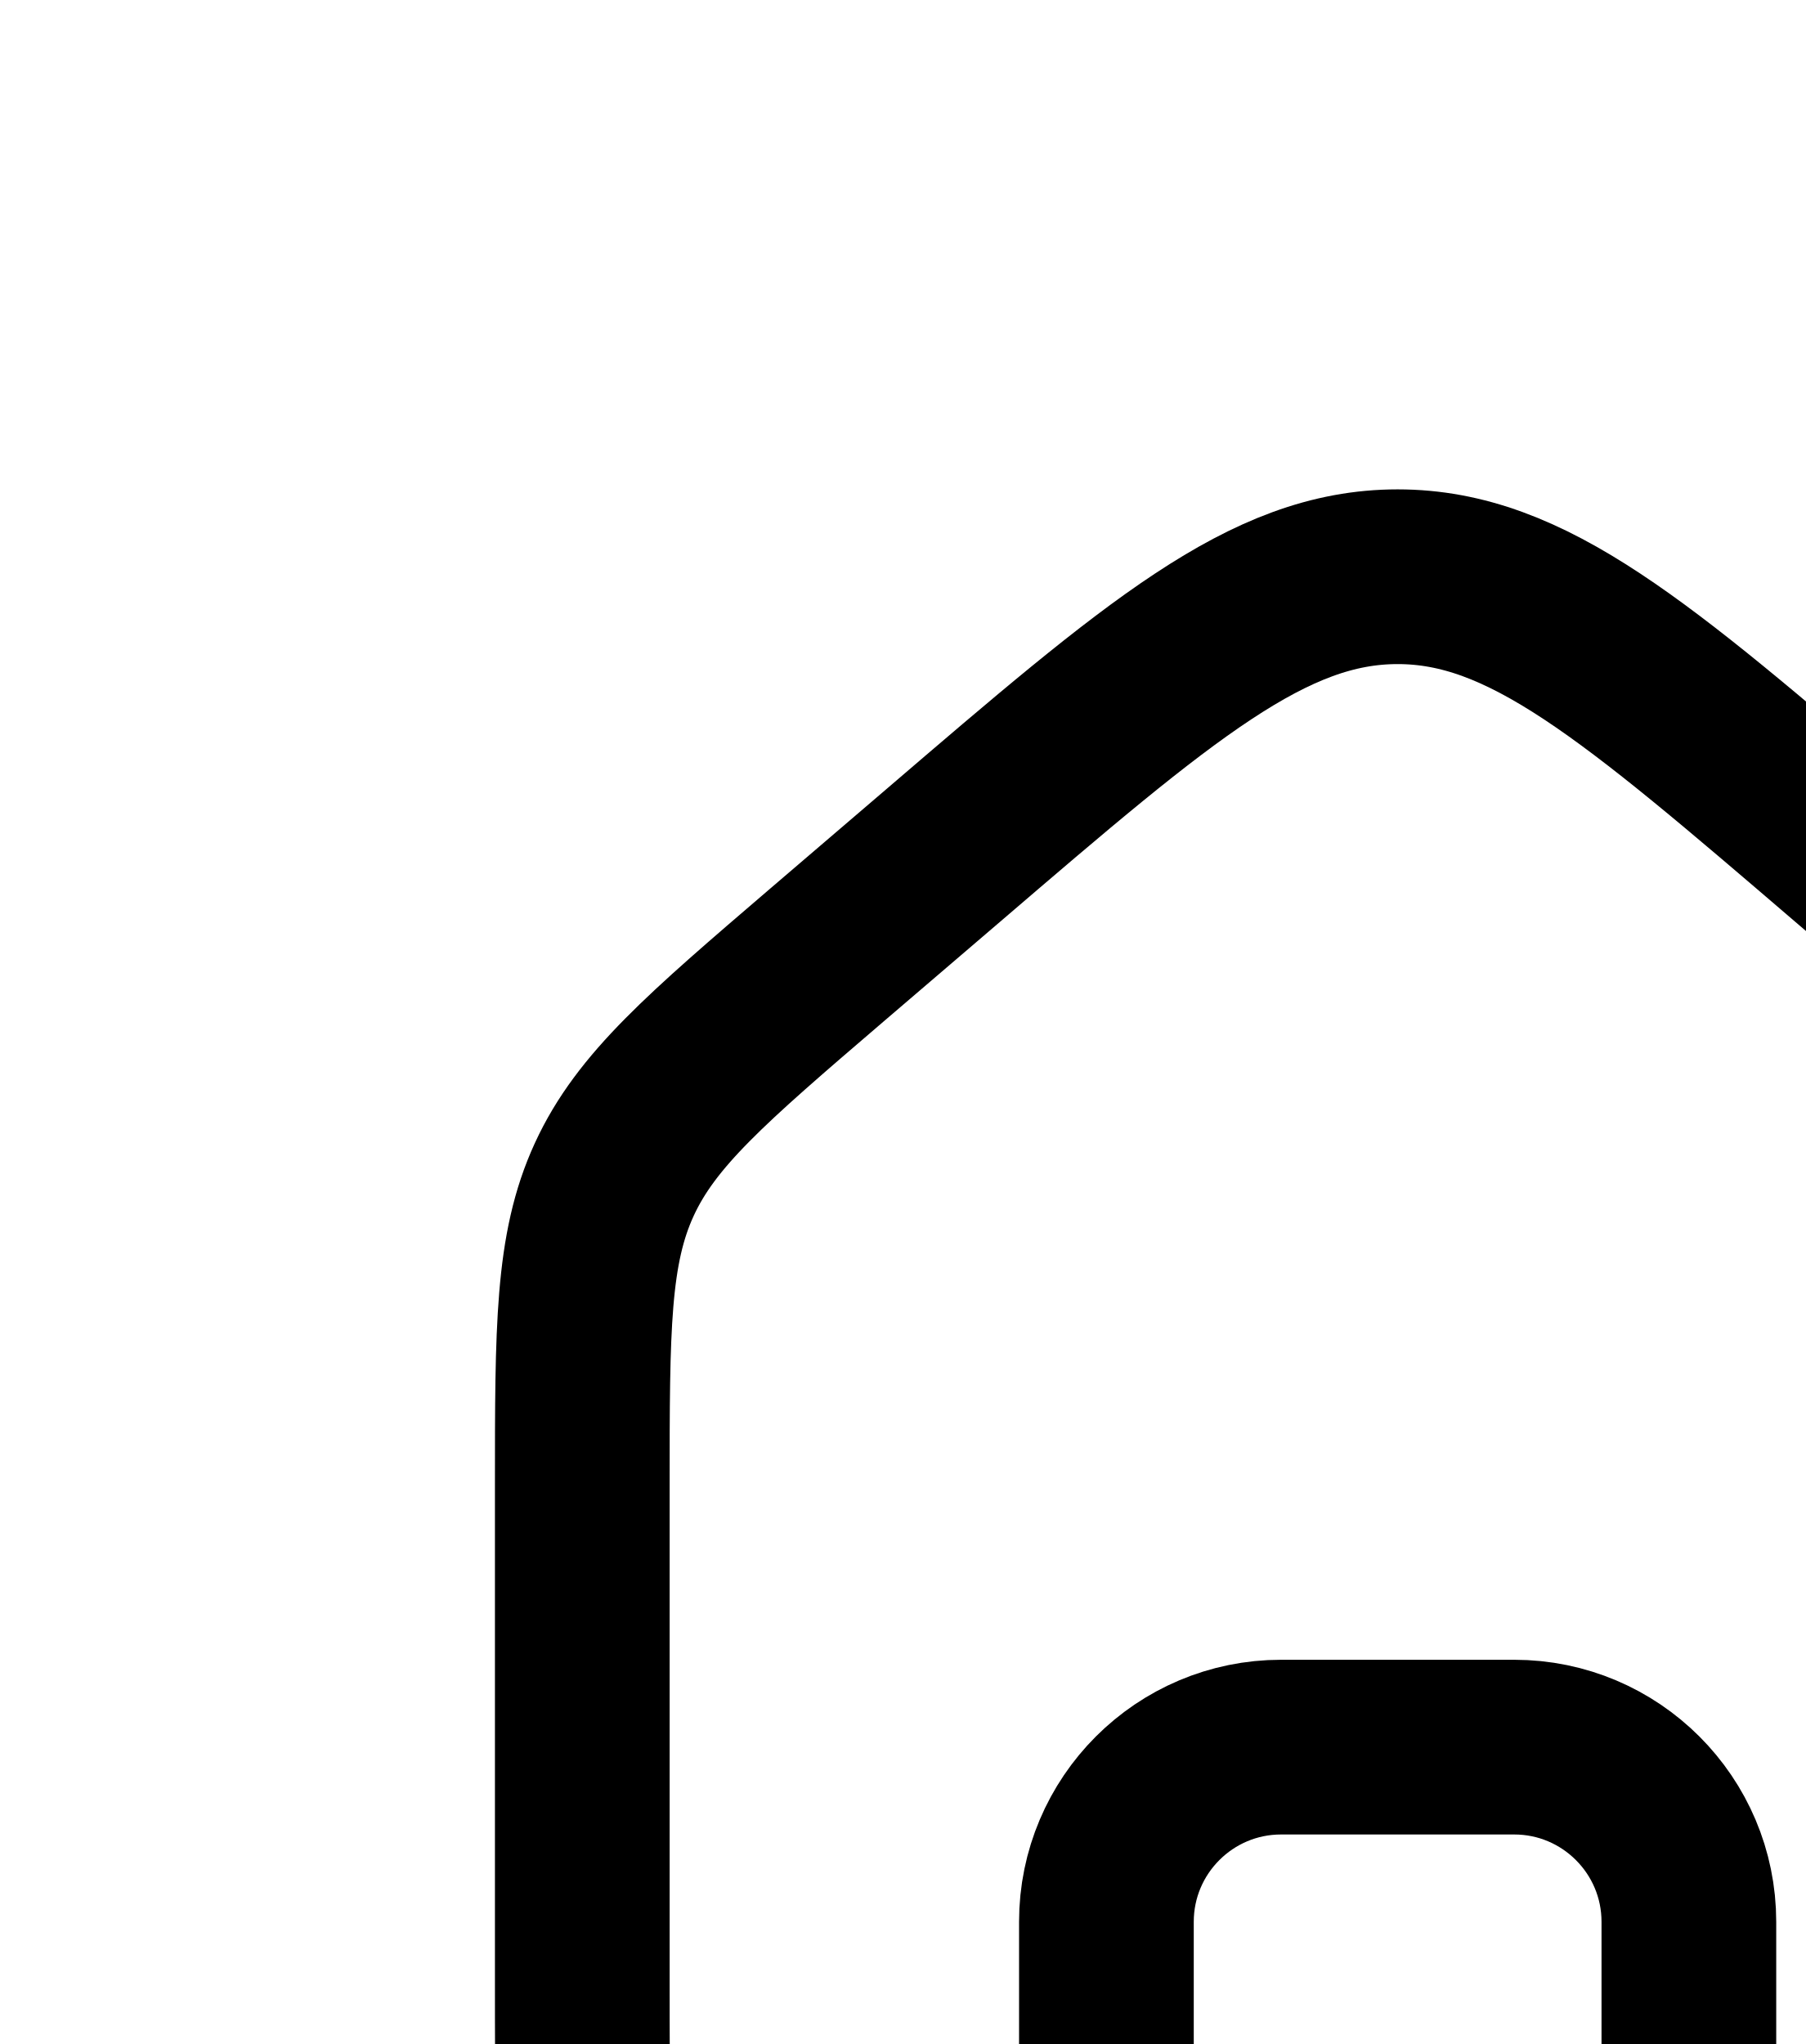
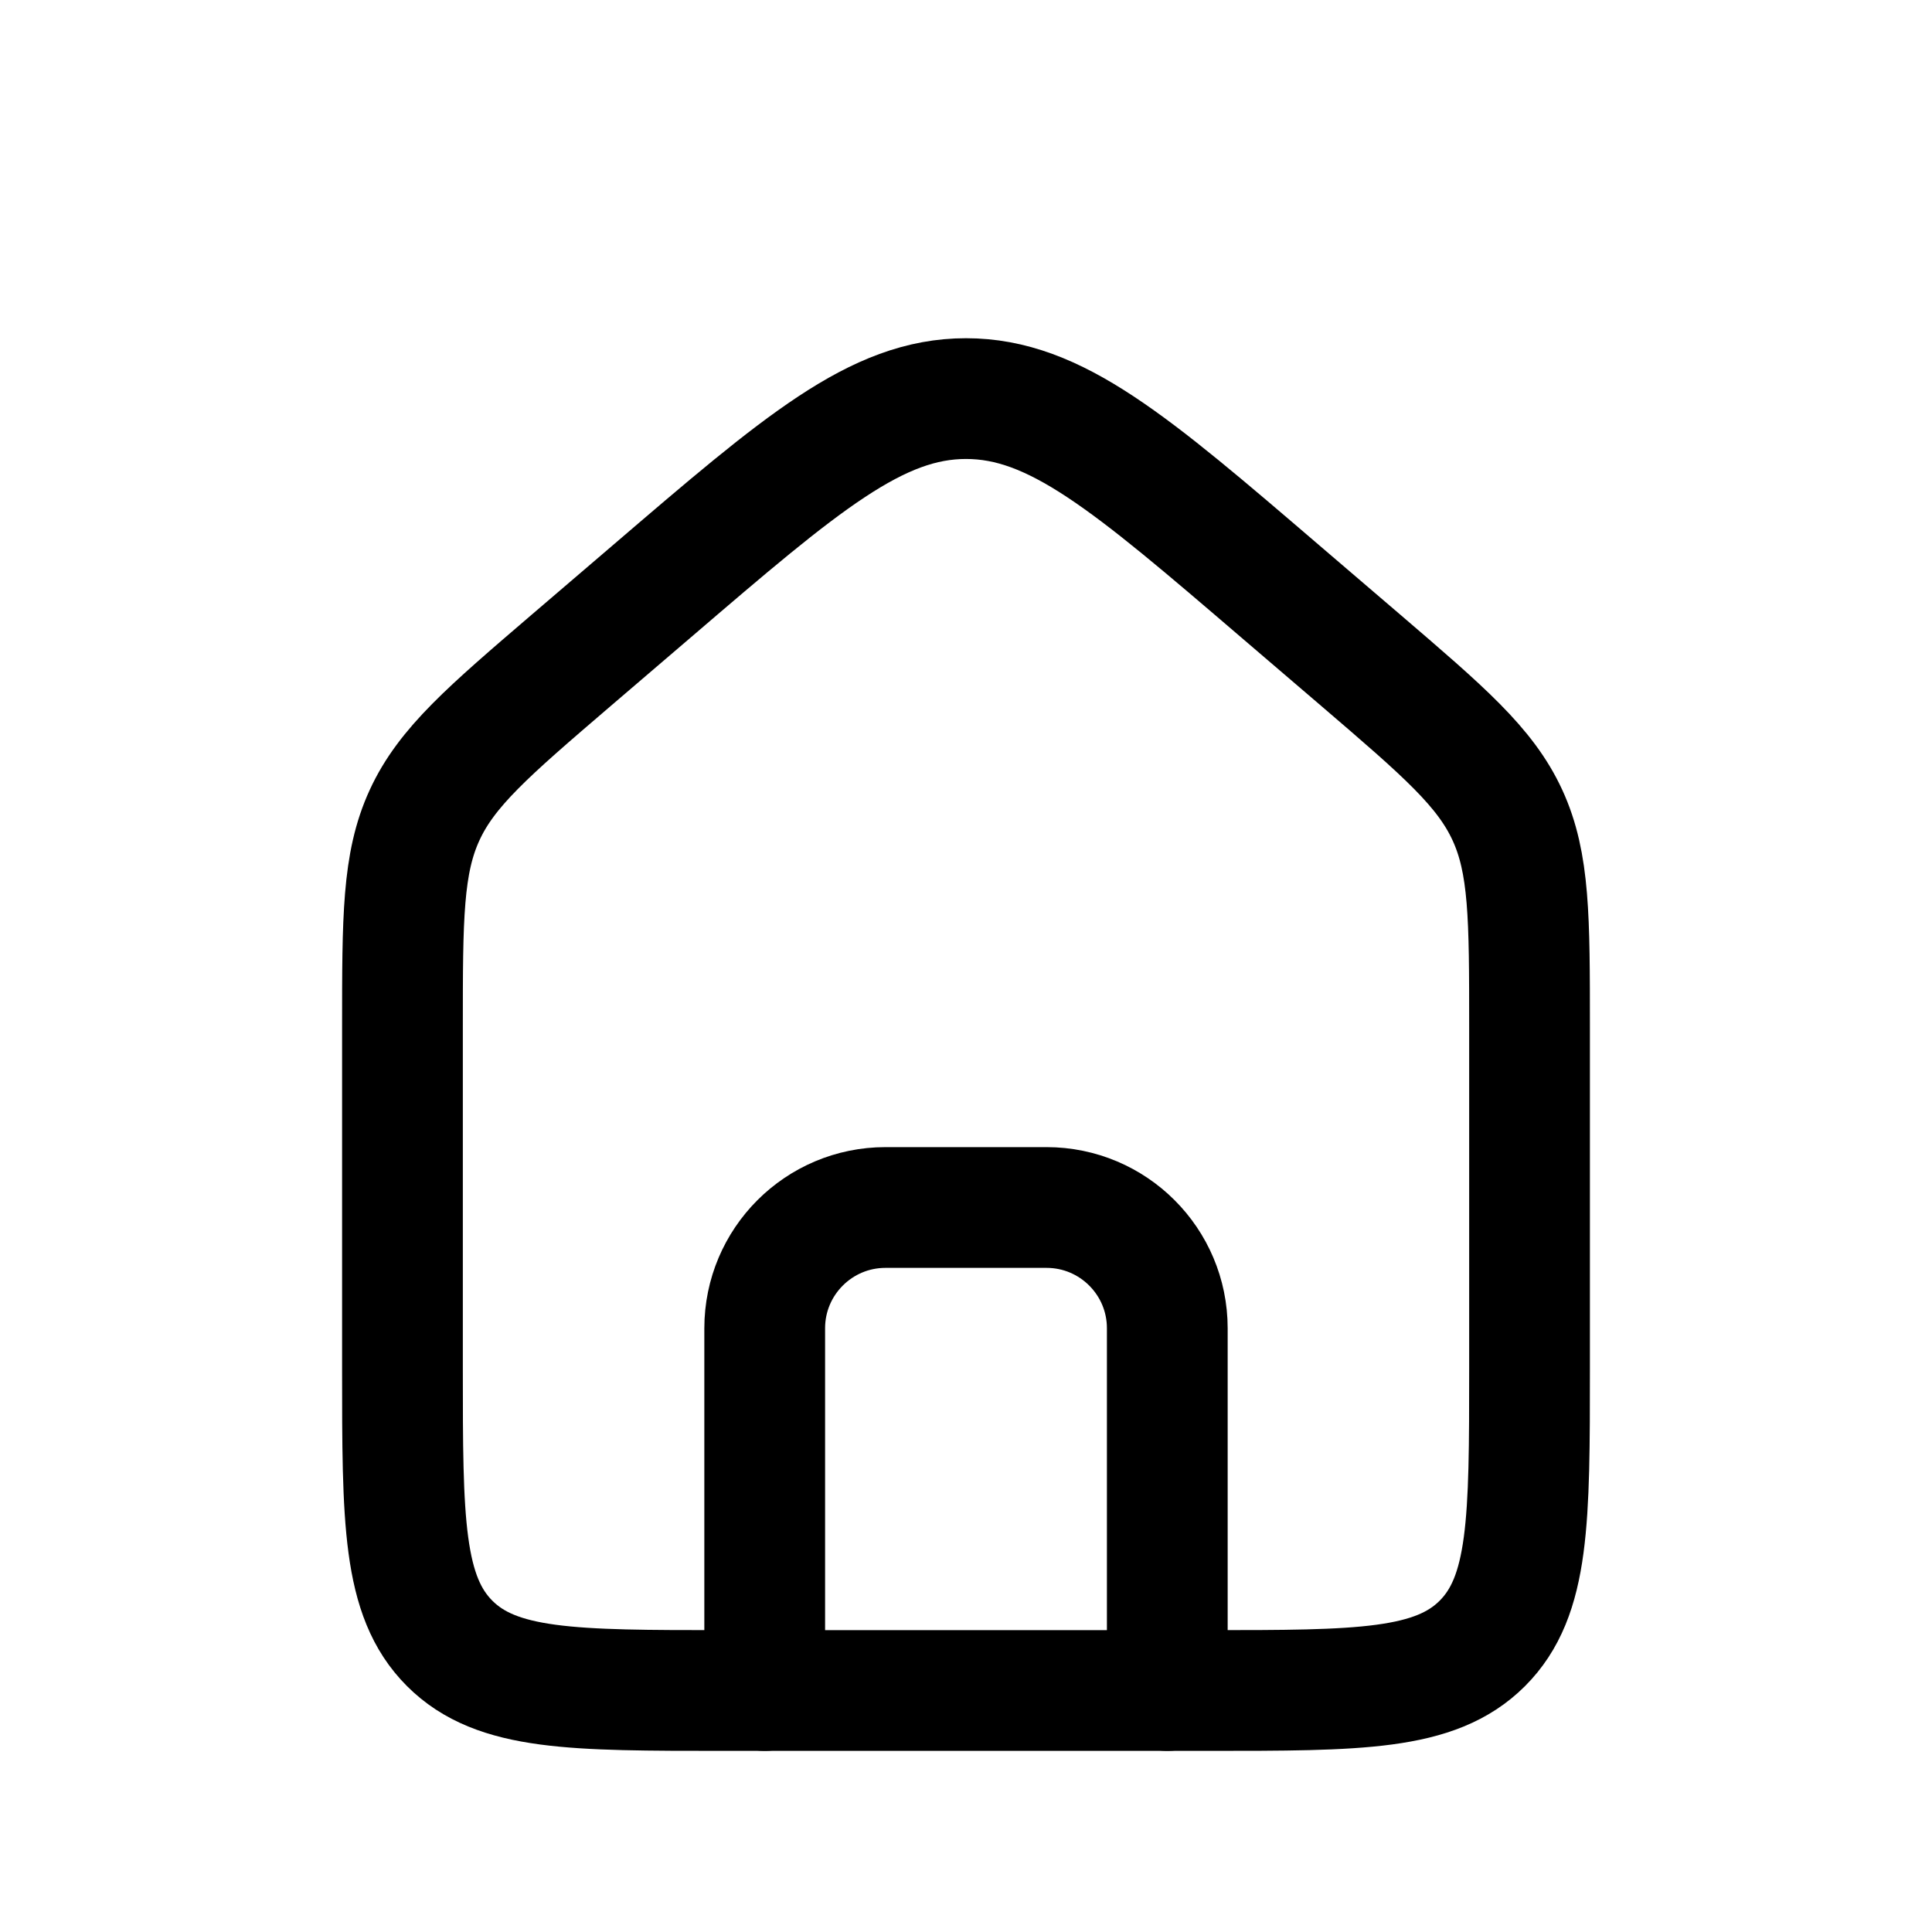
- <svg xmlns="http://www.w3.org/2000/svg" fill="none" id="icon-home">
+ <svg xmlns="http://www.w3.org/2000/svg" viewBox="0 0 16 16" fill="none" id="icon-home">
  <path d="M3.333 8.506C3.333 7.601 3.333 7.149 3.516 6.751C3.699 6.353 4.043 6.058 4.73 5.469L5.397 4.898C6.639 3.833 7.26 3.301 8 3.301C8.74 3.301 9.361 3.833 10.603 4.898L11.27 5.469C11.957 6.058 12.301 6.353 12.484 6.751C12.667 7.149 12.667 7.601 12.667 8.506V11.333C12.667 12.59 12.667 13.219 12.276 13.61C11.886 14 11.257 14 10 14H6C4.743 14 4.114 14 3.724 13.61C3.333 13.219 3.333 12.59 3.333 11.333V8.506Z" stroke="currentColor" />
  <path d="M9.667 14V11C9.667 10.448 9.219 10 8.667 10H7.333C6.781 10 6.333 10.448 6.333 11V14" stroke="currentColor" stroke-linecap="round" stroke-linejoin="round" />
</svg>
